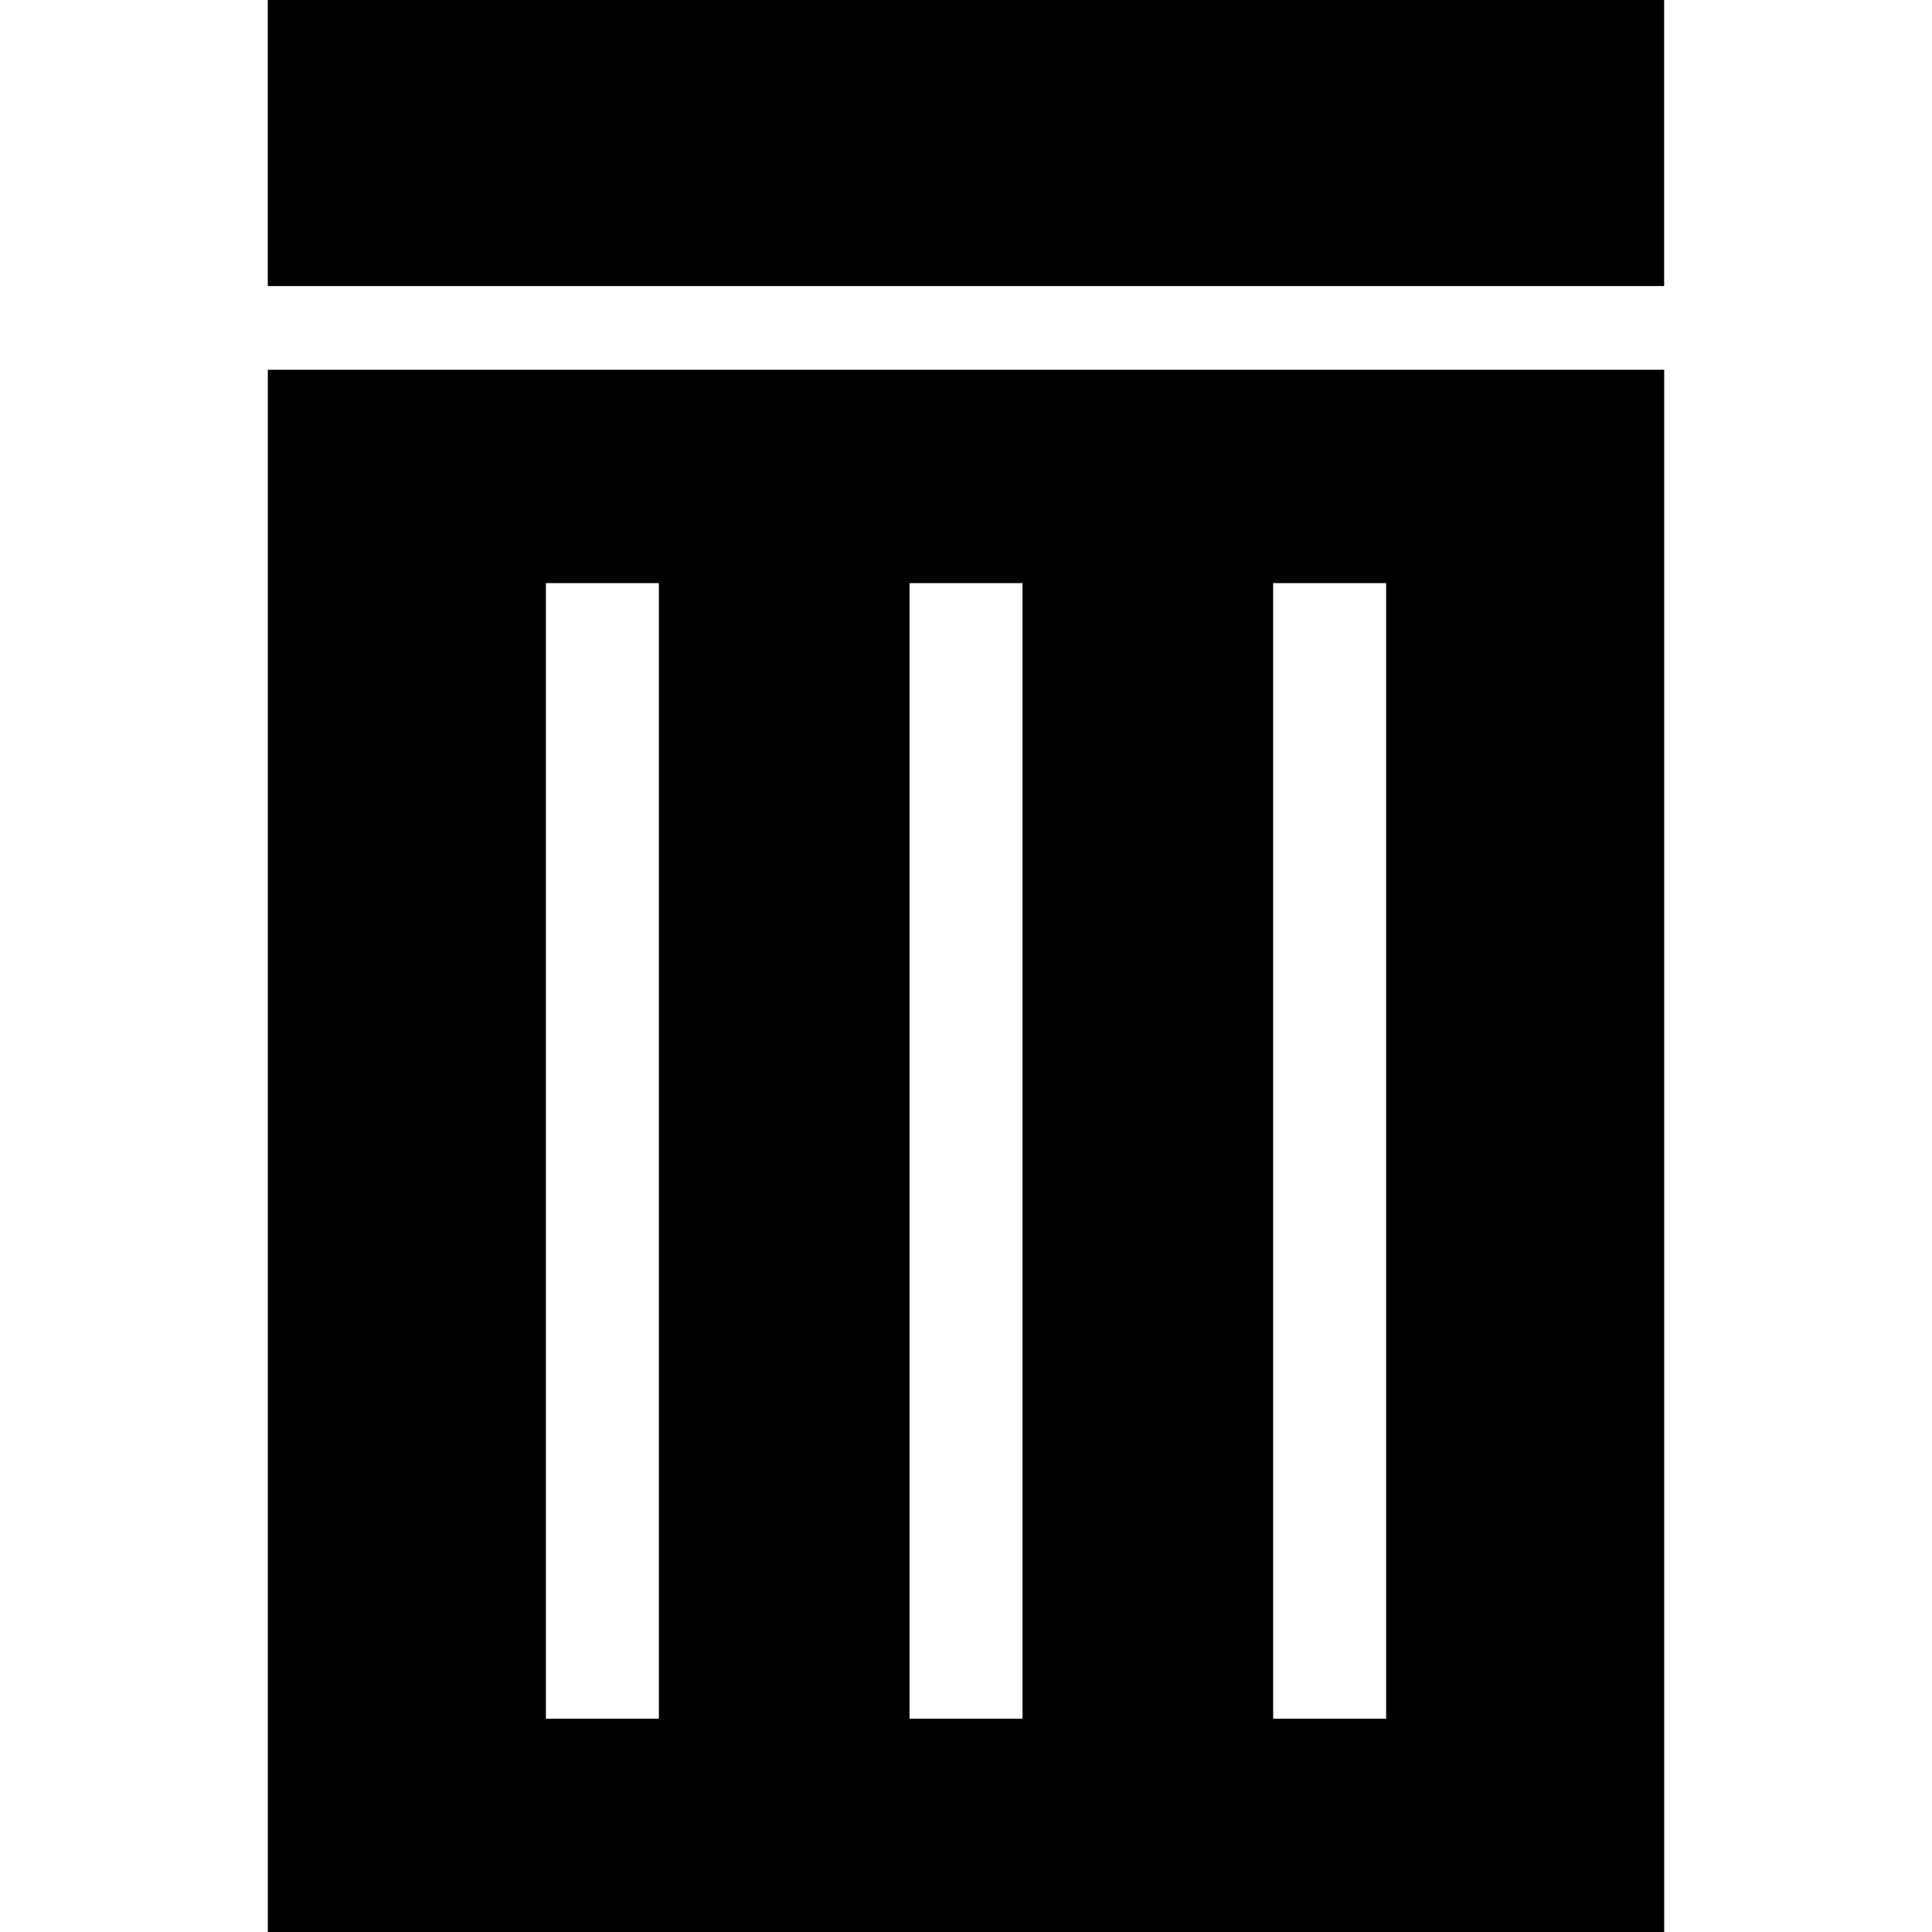
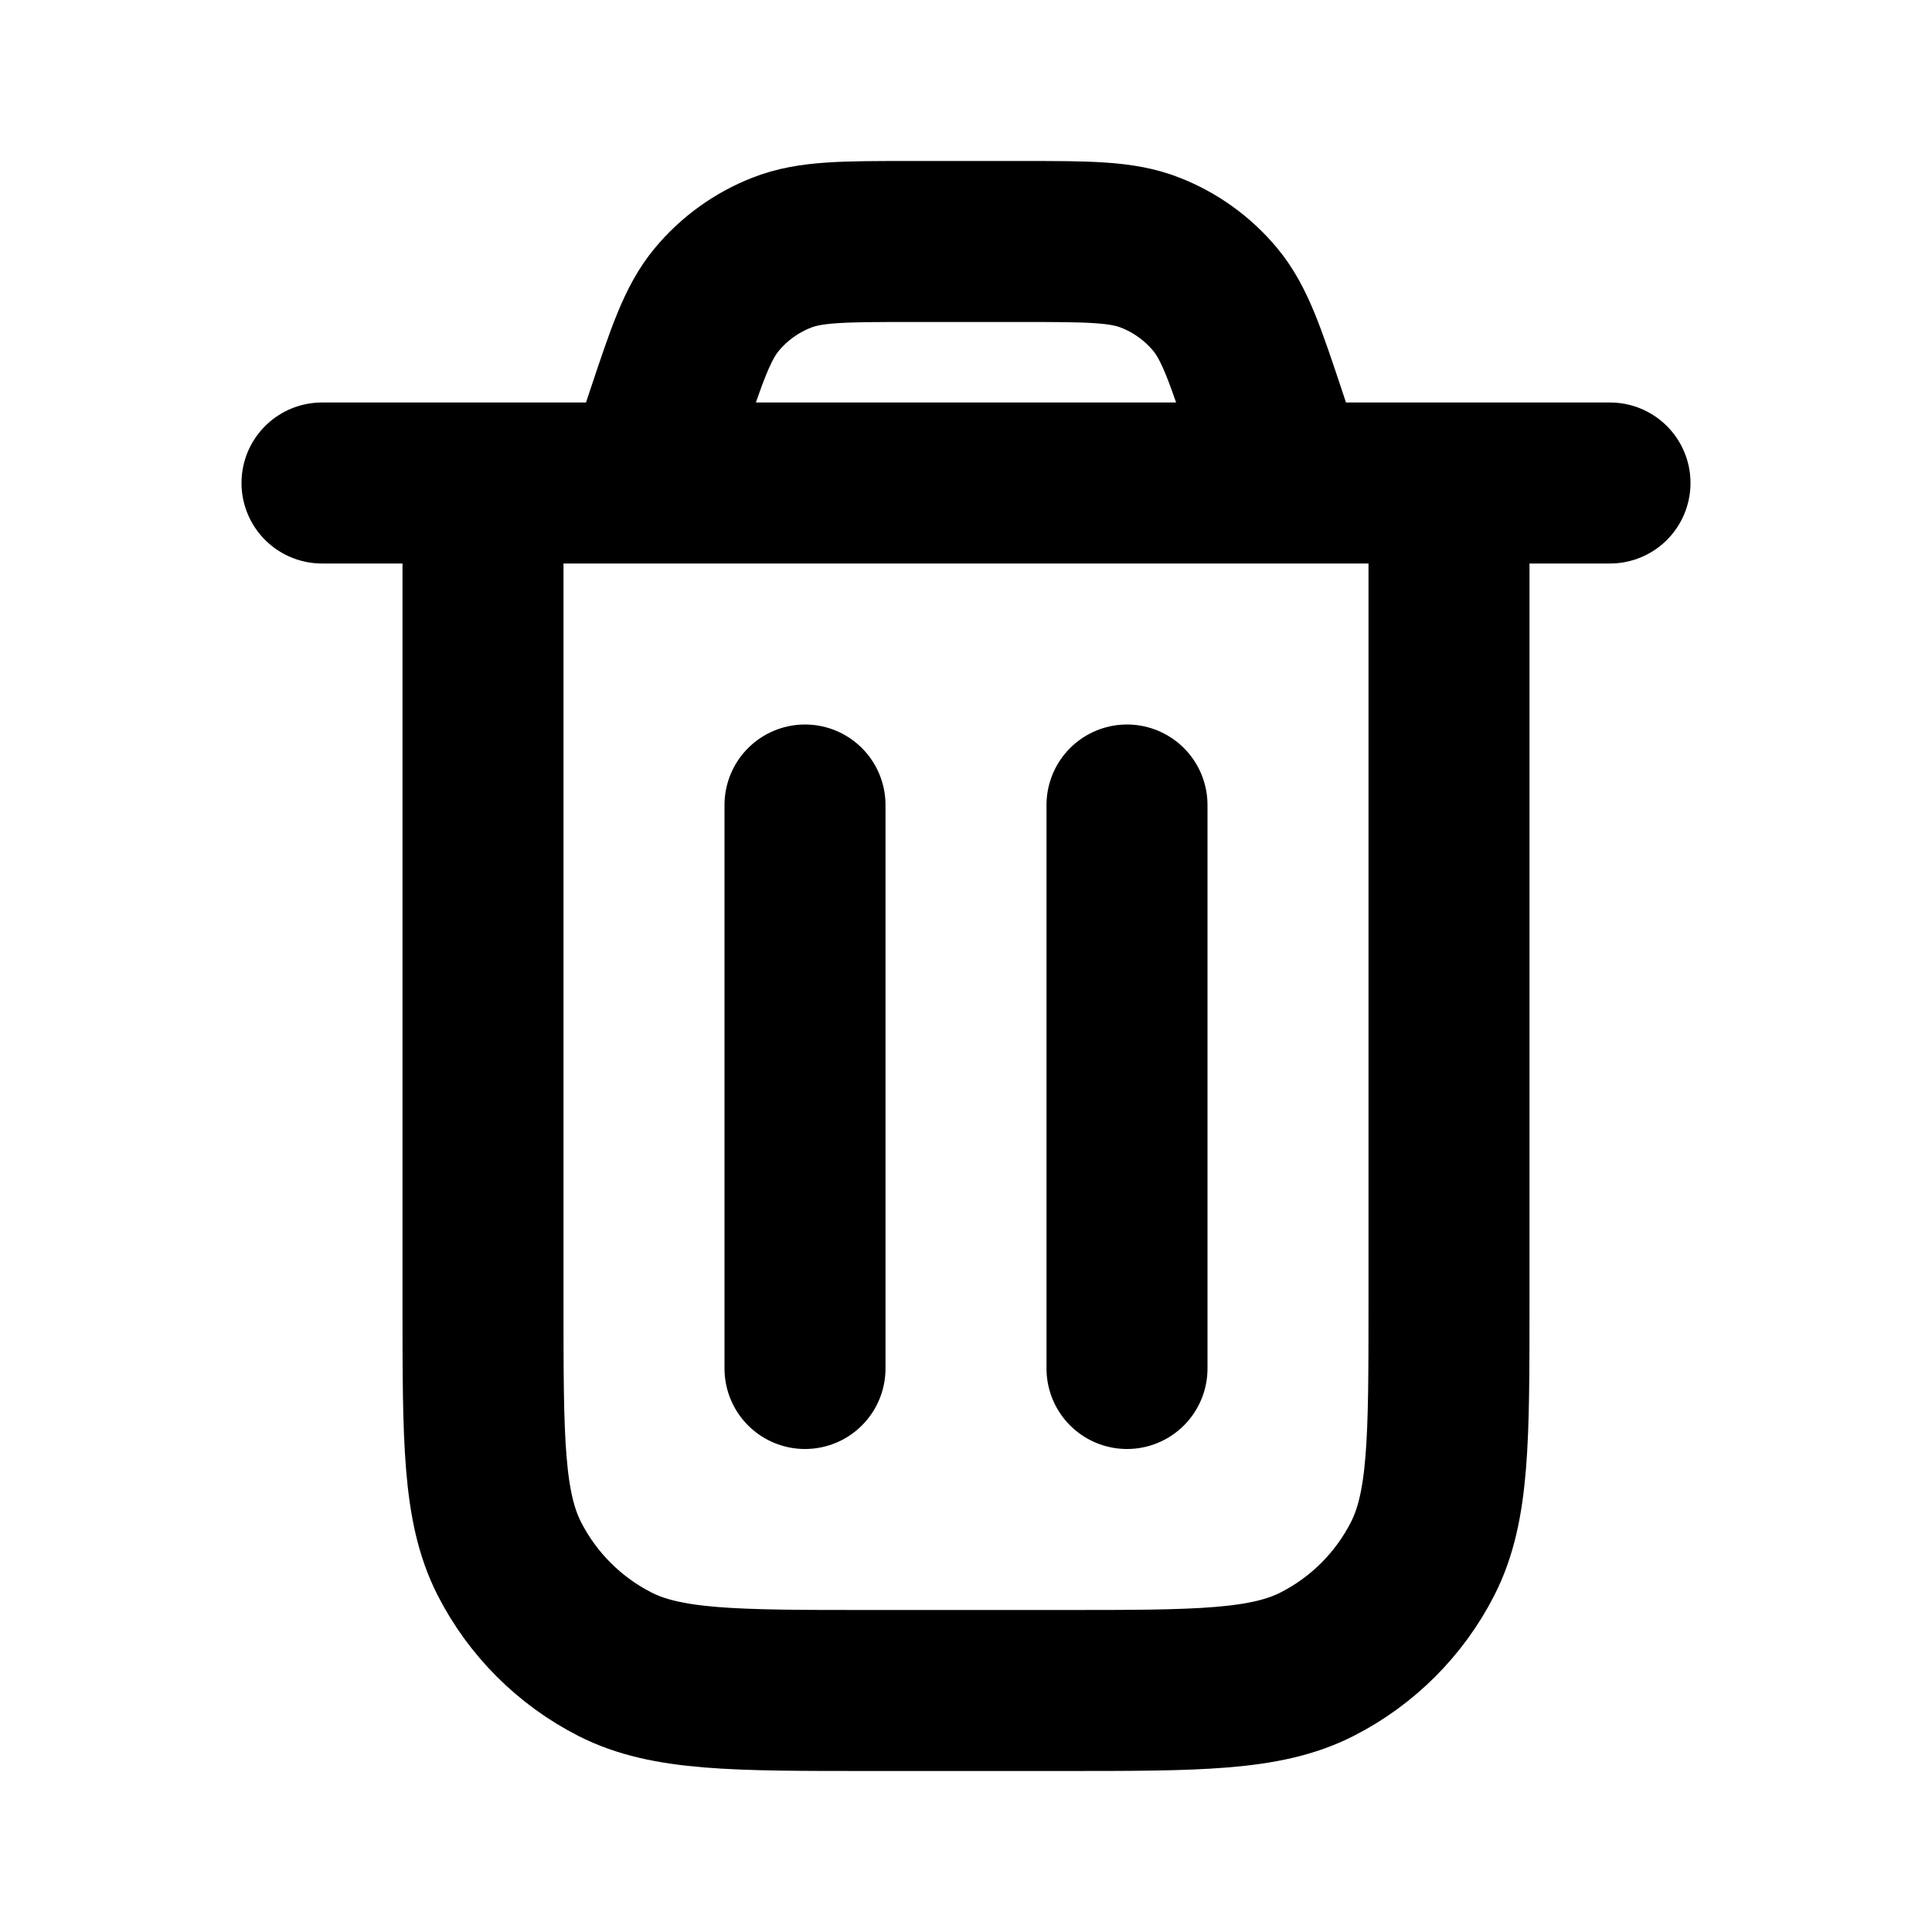
- <svg xmlns="http://www.w3.org/2000/svg" fill="#000000" version="1.1" id="Capa_1" width="800px" height="800px" viewBox="0 0 485 485" xml:space="preserve">
-   <g>
-     <g>
-       <rect x="67.224" width="350.535" height="71.81" />
-       <path d="M417.776,92.829H67.237V485h350.537V92.829H417.776z M165.402,431.447h-28.362V146.383h28.362V431.447z M256.689,431.447    h-28.363V146.383h28.363V431.447z M347.97,431.447h-28.361V146.383h28.361V431.447z" />
-     </g>
-   </g>
+ <svg xmlns="http://www.w3.org/2000/svg" width="800px" height="800px" viewBox="0 0 24 24" fill="none">
+   <path d="M4 6H20M16 6L15.729 5.188C15.467 4.401 15.336 4.008 15.093 3.717C14.878 3.46 14.602 3.261 14.29 3.139C13.938 3 13.523 3 12.694 3H11.306C10.477 3 10.062 3 9.71 3.139C9.398 3.261 9.122 3.46 8.907 3.717C8.664 4.008 8.533 4.401 8.271 5.188L8 6M18 6V16.2C18 17.88 18 18.72 17.673 19.362C17.385 19.927 16.927 20.385 16.362 20.673C15.72 21 14.88 21 13.2 21H10.8C9.12 21 8.28 21 7.638 20.673C7.074 20.385 6.615 19.927 6.327 19.362C6 18.72 6 17.88 6 16.2V6M14 10V17M10 10V17" stroke="#000000" stroke-width="2" stroke-linecap="round" stroke-linejoin="round" />
</svg>
